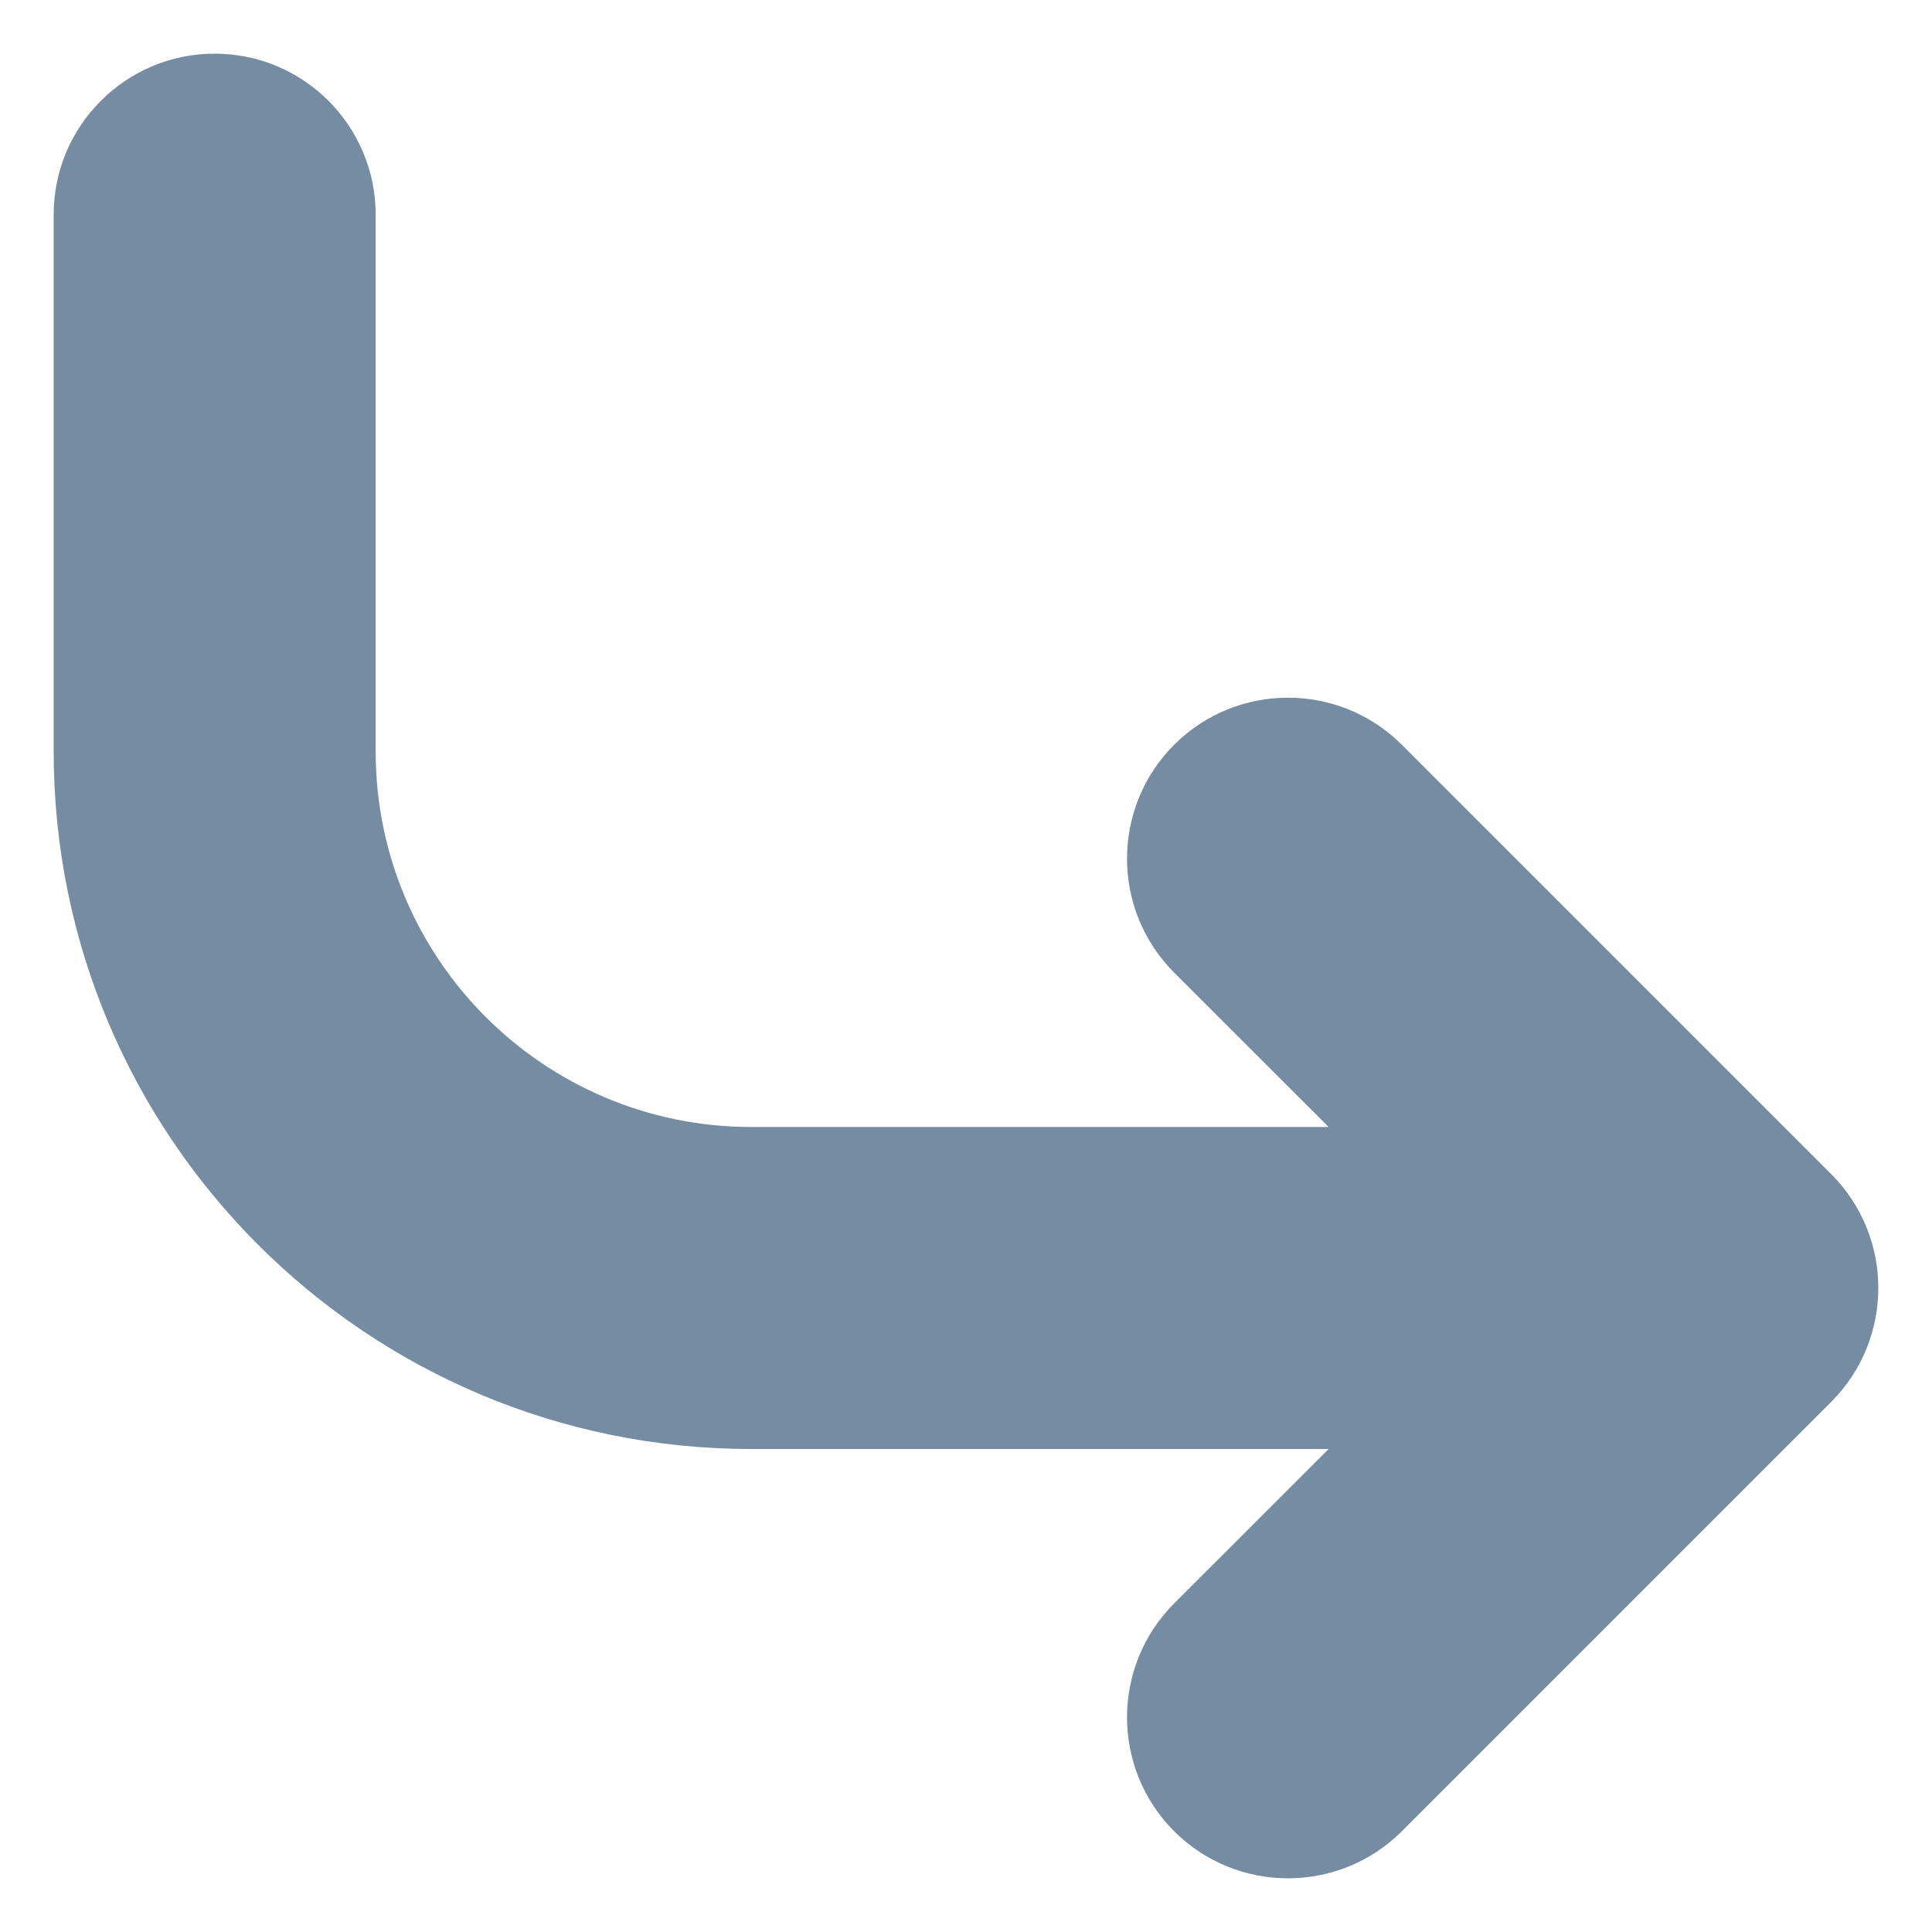
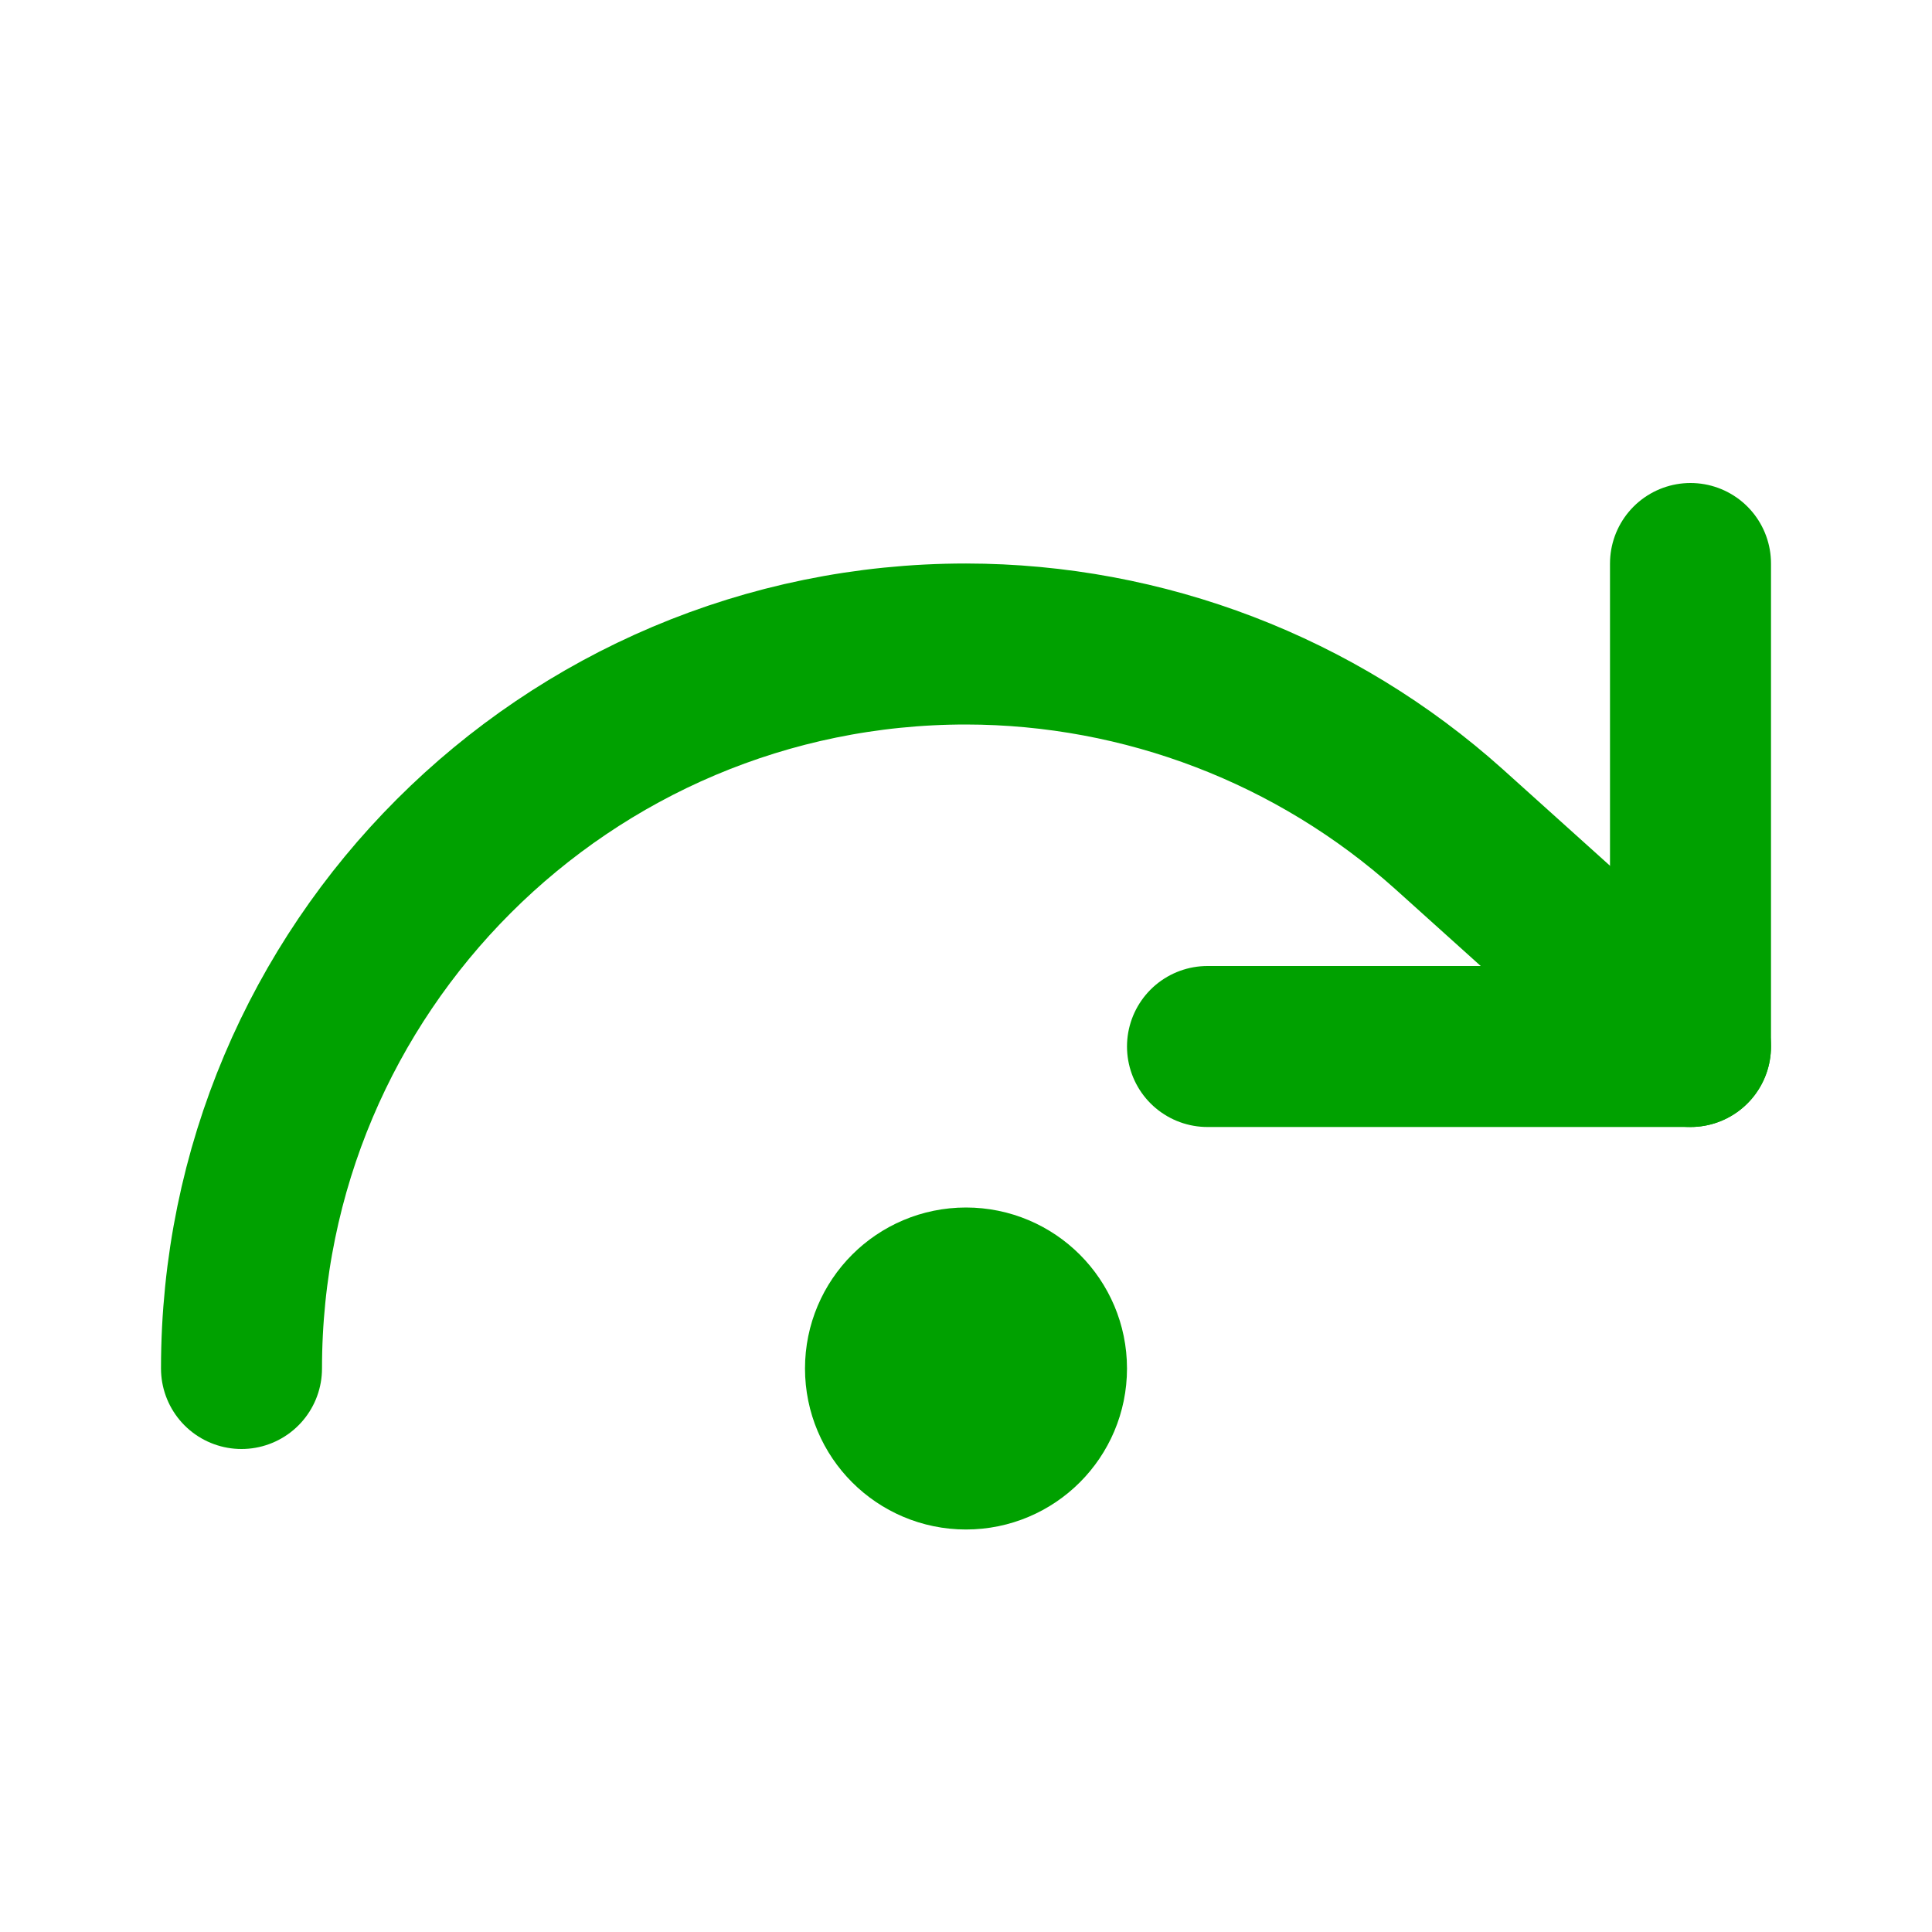
- <svg xmlns="http://www.w3.org/2000/svg" width="800px" height="800px" viewBox="0 0 18 18" id="meteor-icon-kit__solid-long-arrow-down-right-s" fill="none">
-   <path fill-rule="evenodd" clip-rule="evenodd" d="M12.379 13.5H7C3.41 13.5 0.5 10.59 0.5 7V2C0.5 1.172 1.172 0.5 2 0.5C2.828 0.5 3.5 1.172 3.5 2V7C3.5 8.933 5.067 10.5 7 10.5H12.379L10.939 9.061C10.354 8.475 10.354 7.525 10.939 6.939C11.525 6.354 12.475 6.354 13.061 6.939L17.061 10.939C17.646 11.525 17.646 12.475 17.061 13.061L13.061 17.061C12.475 17.646 11.525 17.646 10.939 17.061C10.354 16.475 10.354 15.525 10.939 14.939L12.379 13.5z" fill="#758CA3" />
+ <svg xmlns="http://www.w3.org/2000/svg" width="24" height="24" viewBox="0 0 24 24" fill="none" stroke="#00A100" stroke-width="2" stroke-linecap="round" stroke-linejoin="round" class="lucide lucide-redo-dot-icon lucide-redo-dot">
+   <circle cx="12" cy="17" r="1" />
+   <path d="M21 7v6h-6" />
+   <path d="M3 17a9 9 0 0 1 9-9 9 9 0 0 1 6 2.3l3 2.7" />
</svg>
